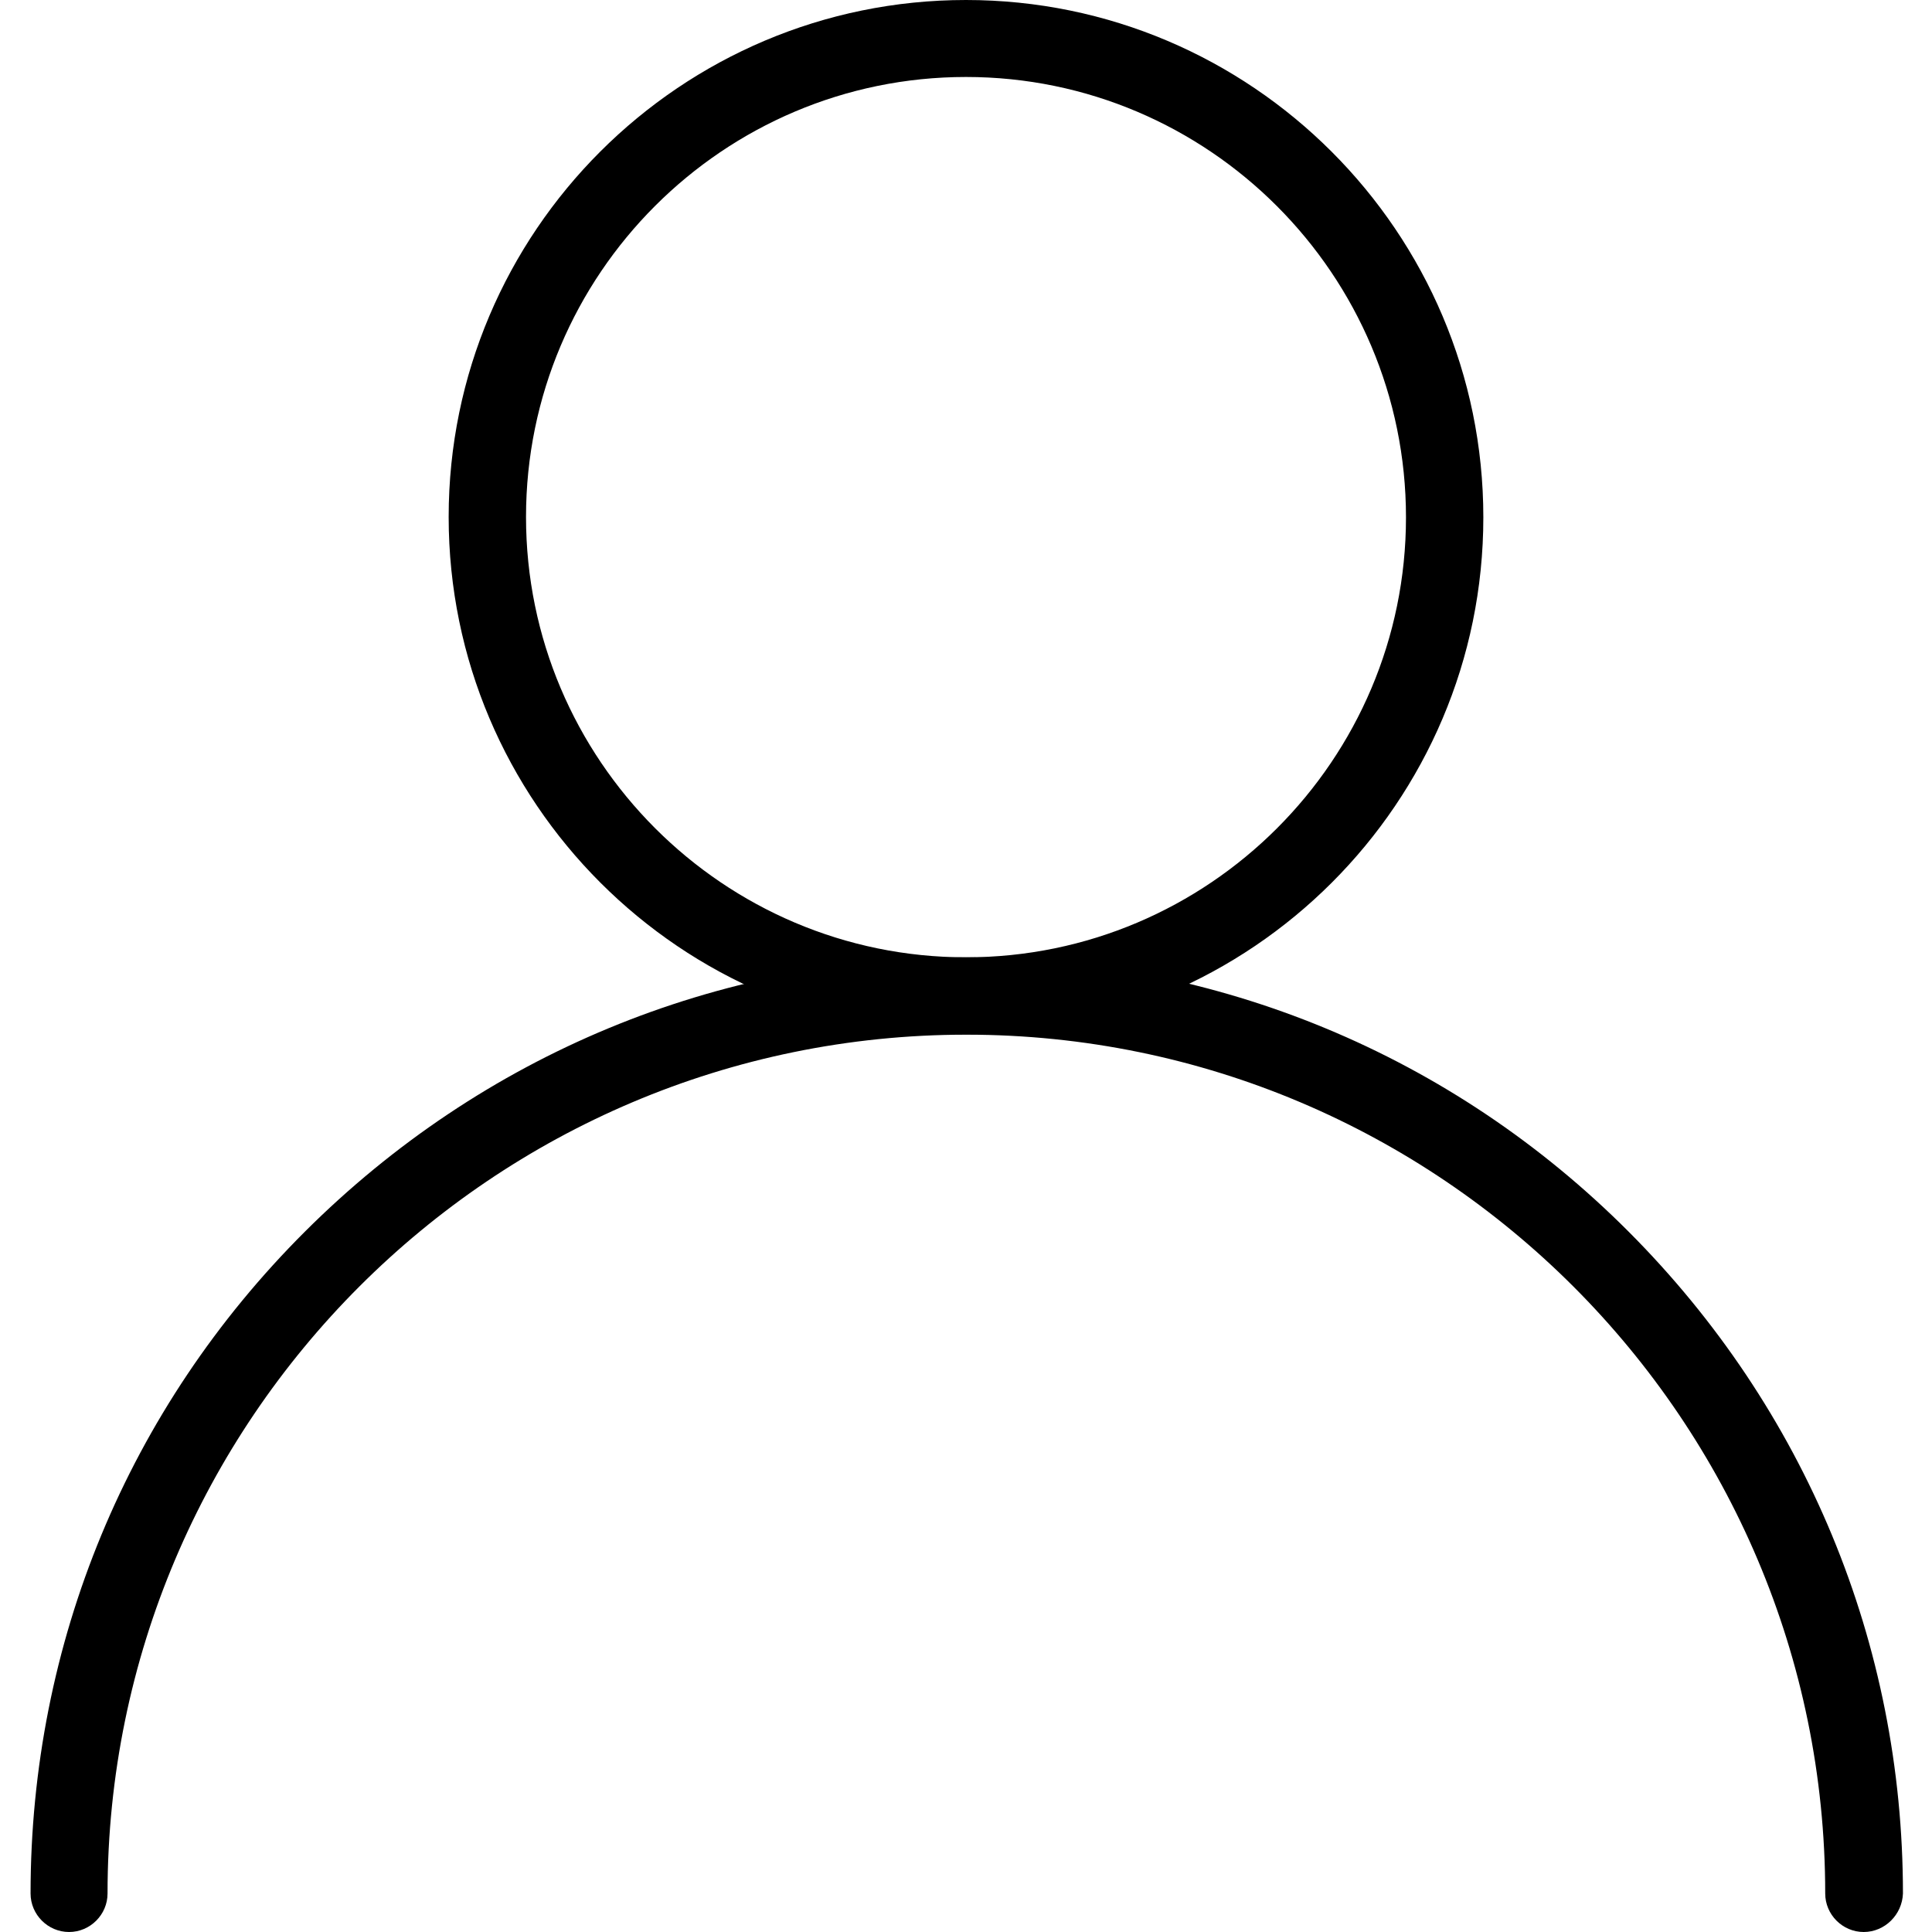
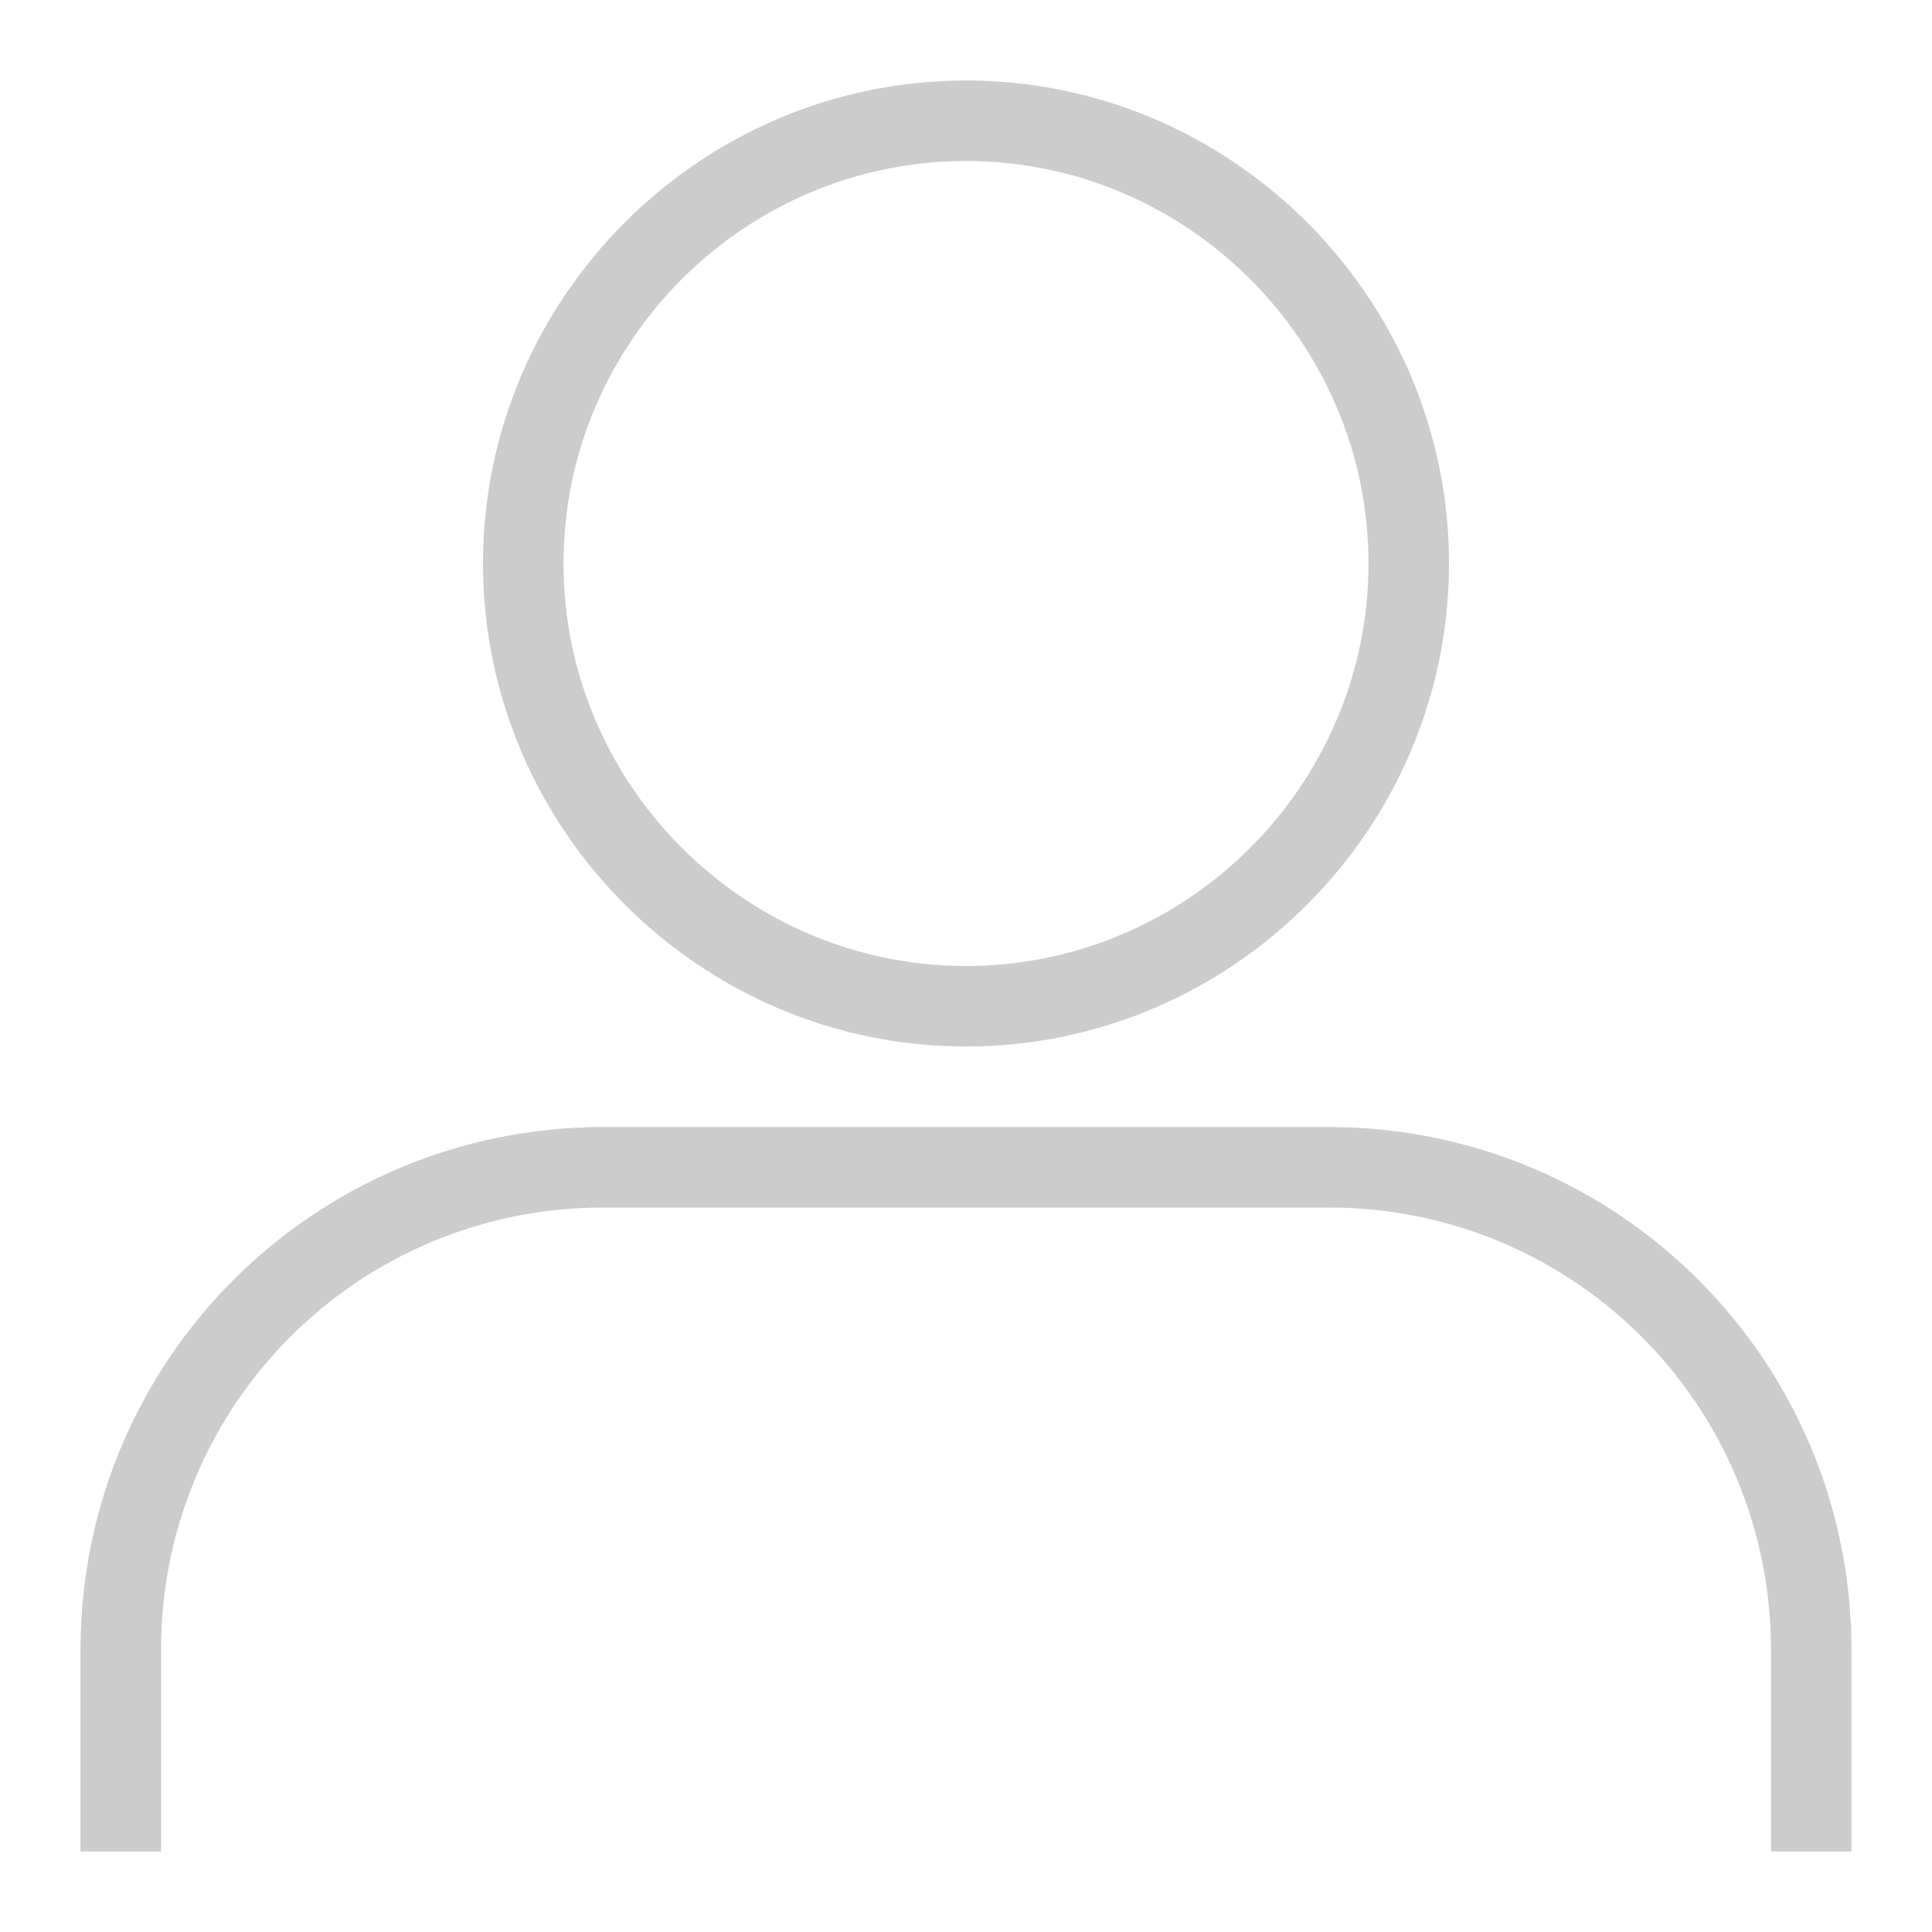
- <svg xmlns="http://www.w3.org/2000/svg" width="512" height="512">
+ <svg xmlns="http://www.w3.org/2000/svg" width="48" height="48">
  <g>
    <rect fill="none" id="canvas_background" height="402" width="582" y="-1" x="-1" />
  </g>
  <g>
-     <path id="svg_2" fill="#000000" d="m256,274.1c-75.6,0 -137.1,-61.5 -137.1,-137.1s61.5,-137 137.1,-137c75.6,0 137.1,61.5 137.1,137.1s-61.5,137 -137.1,137zm0,-253.7c-64.3,0 -116.6,52.3 -116.6,116.6s52.3,116.7 116.6,116.7c64.3,0 116.6,-52.3 116.6,-116.6s-52.3,-116.7 -116.6,-116.7z" />
-     <path id="svg_3" fill="#000000" d="m493.9,512c-5.6,0 -10.2,-4.6 -10.2,-10.2c0,-125.5 -102.1,-227.6 -227.6,-227.6c-125.5,0 -227.6,102.1 -227.6,227.6c0,5.6 -4.6,10.2 -10.2,10.2s-10.2,-4.6 -10.2,-10.2c0,-66.3 25.8,-128.6 72.7,-175.4s109.2,-72.7 175.4,-72.7s128.6,25.8 175.4,72.7s72.7,109.2 72.7,175.4c-0.2,5.6 -4.8,10.2 -10.4,10.2z" />
+     <path fill="#cccccc" id="svg_2" d="m24,26c6.6,0 12,-5.4 12,-12s-5.4,-12 -12,-12c-6.6,0 -12,5.4 -12,12s5.4,12 12,12zm0,-22c5.5,0 10,4.5 10,10s-4.5,10 -10,10c-5.5,0 -10,-4.5 -10,-10s4.5,-10 10,-10z" />
+     <path fill="#cccccc" id="svg_3" d="m33,28l-18,0c-7.2,0 -13,5.8 -13,13l0,5l2,0l0,-5c0,-6.1 4.9,-11 11,-11l18,0c6.1,0 11,4.9 11,11l0,5l2,0l0,-5c0,-7.2 -5.8,-13 -13,-13z" />
  </g>
</svg>
